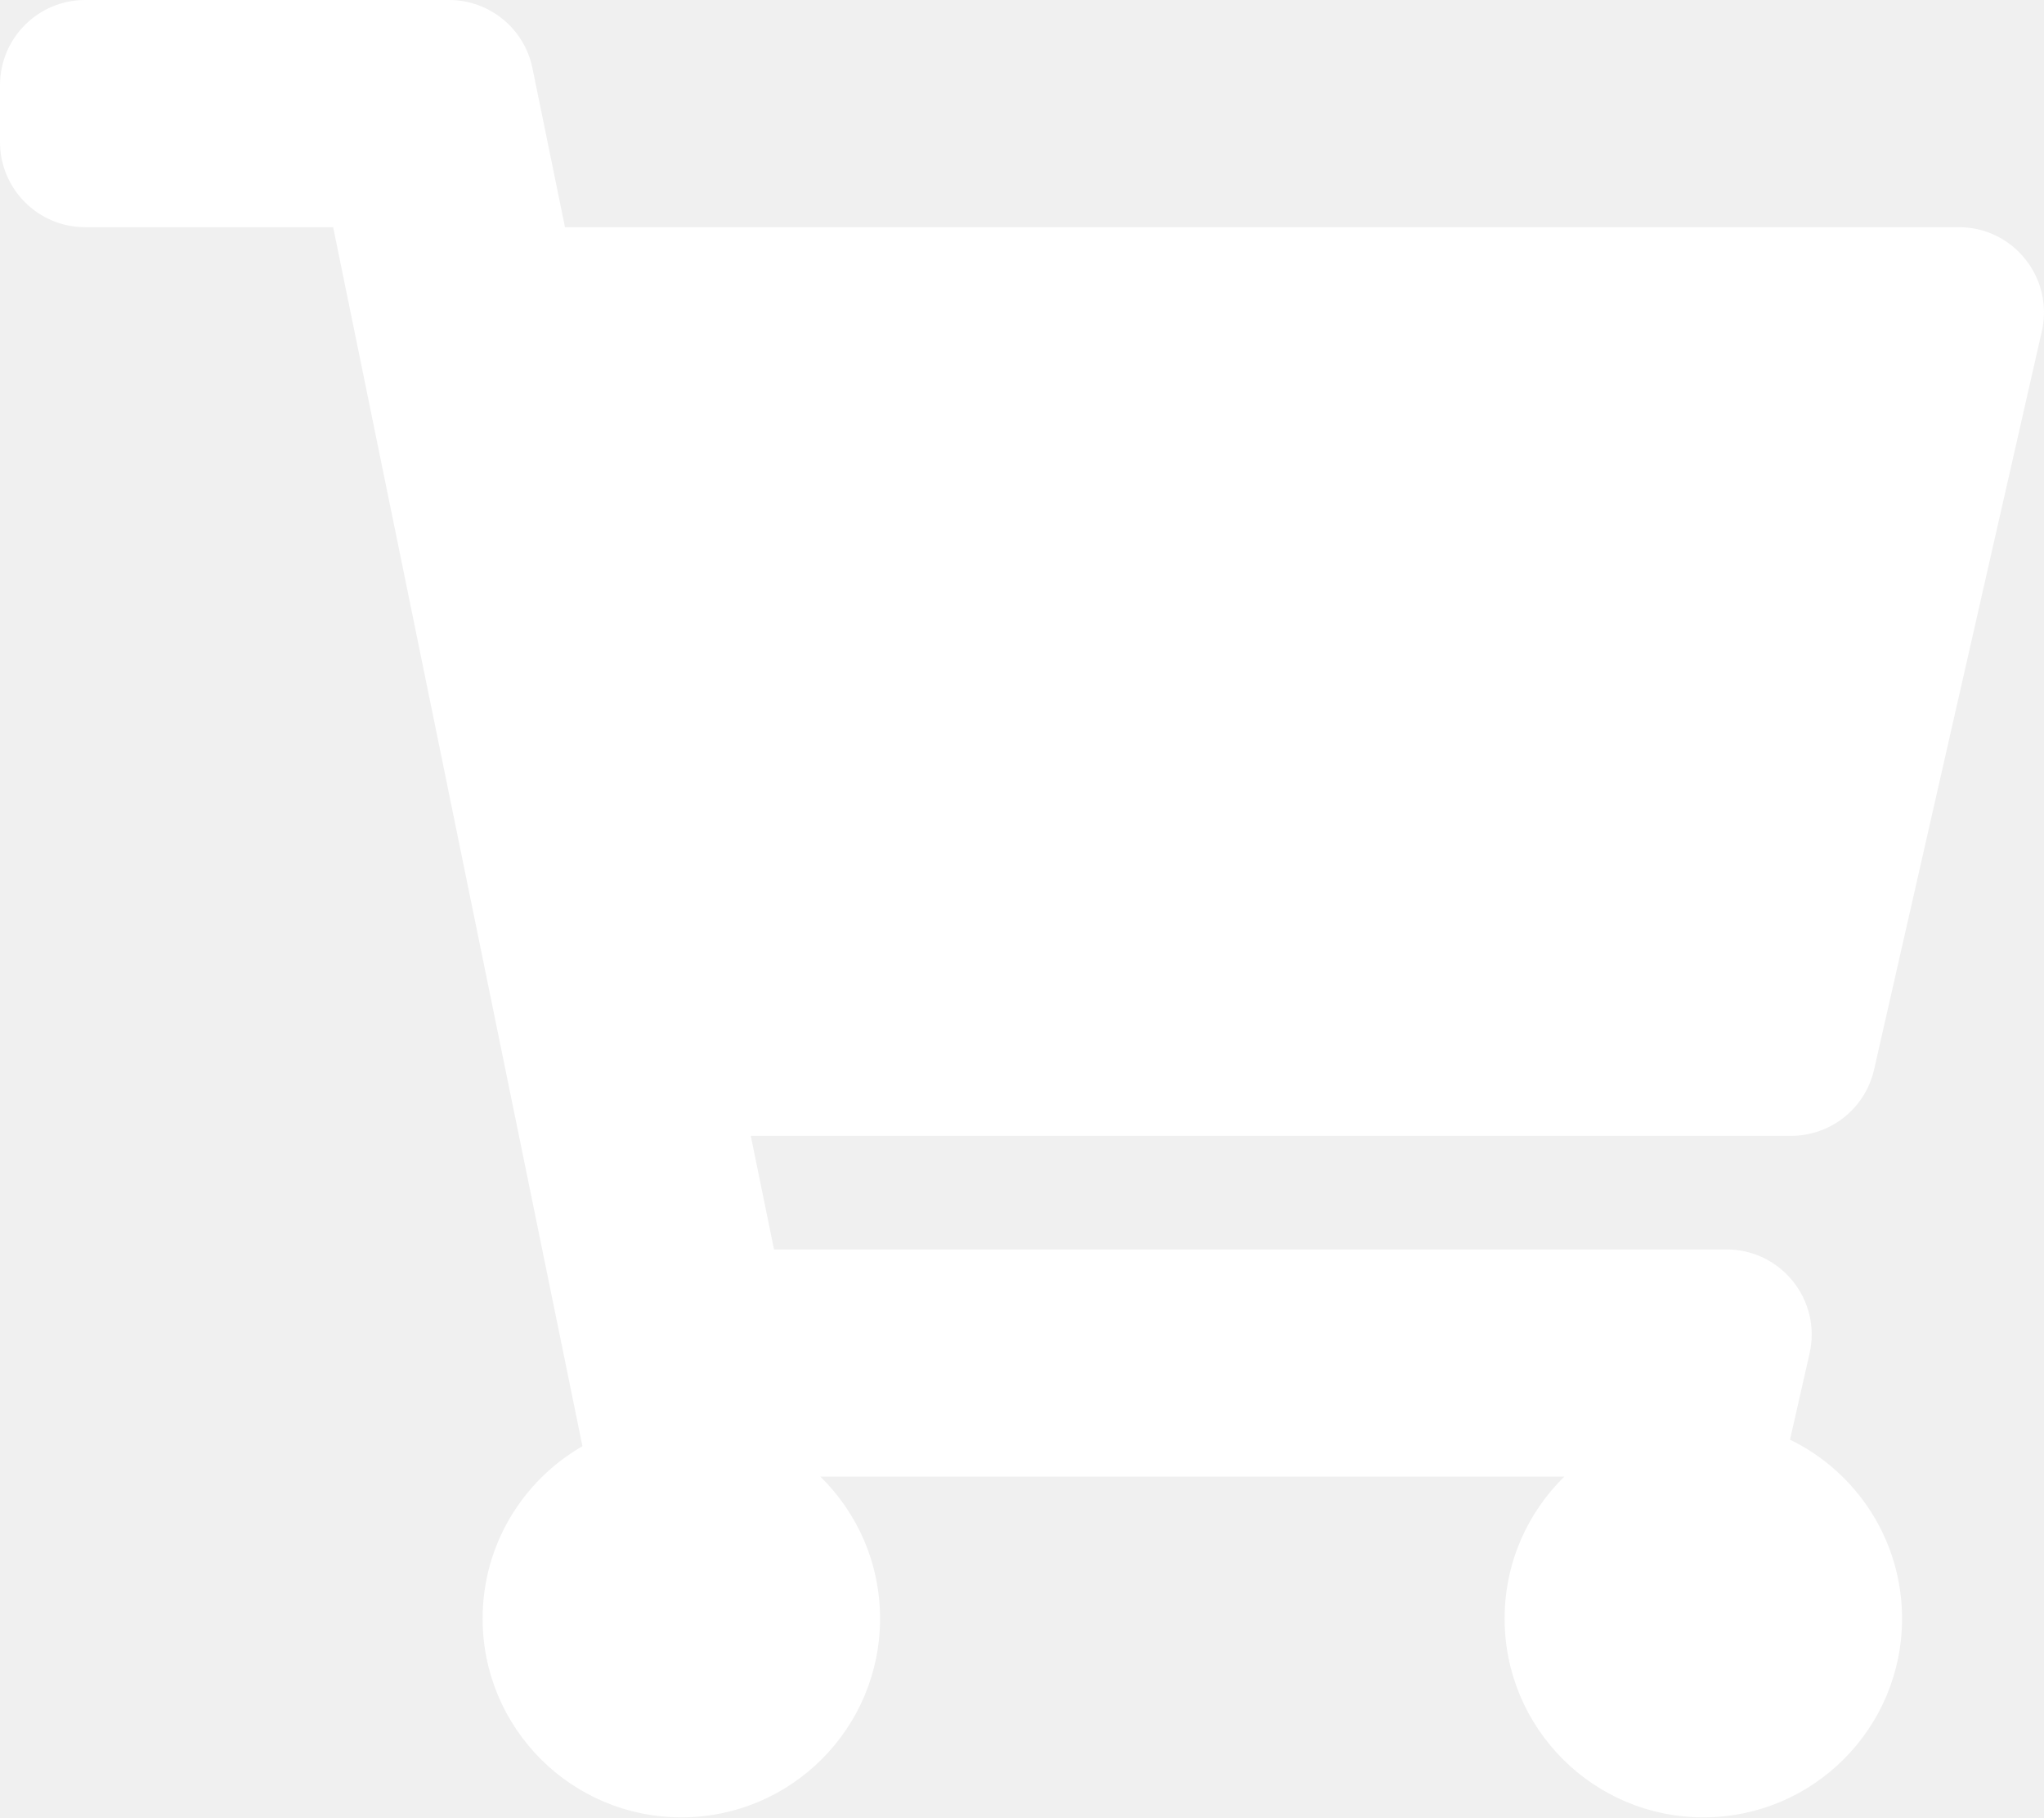
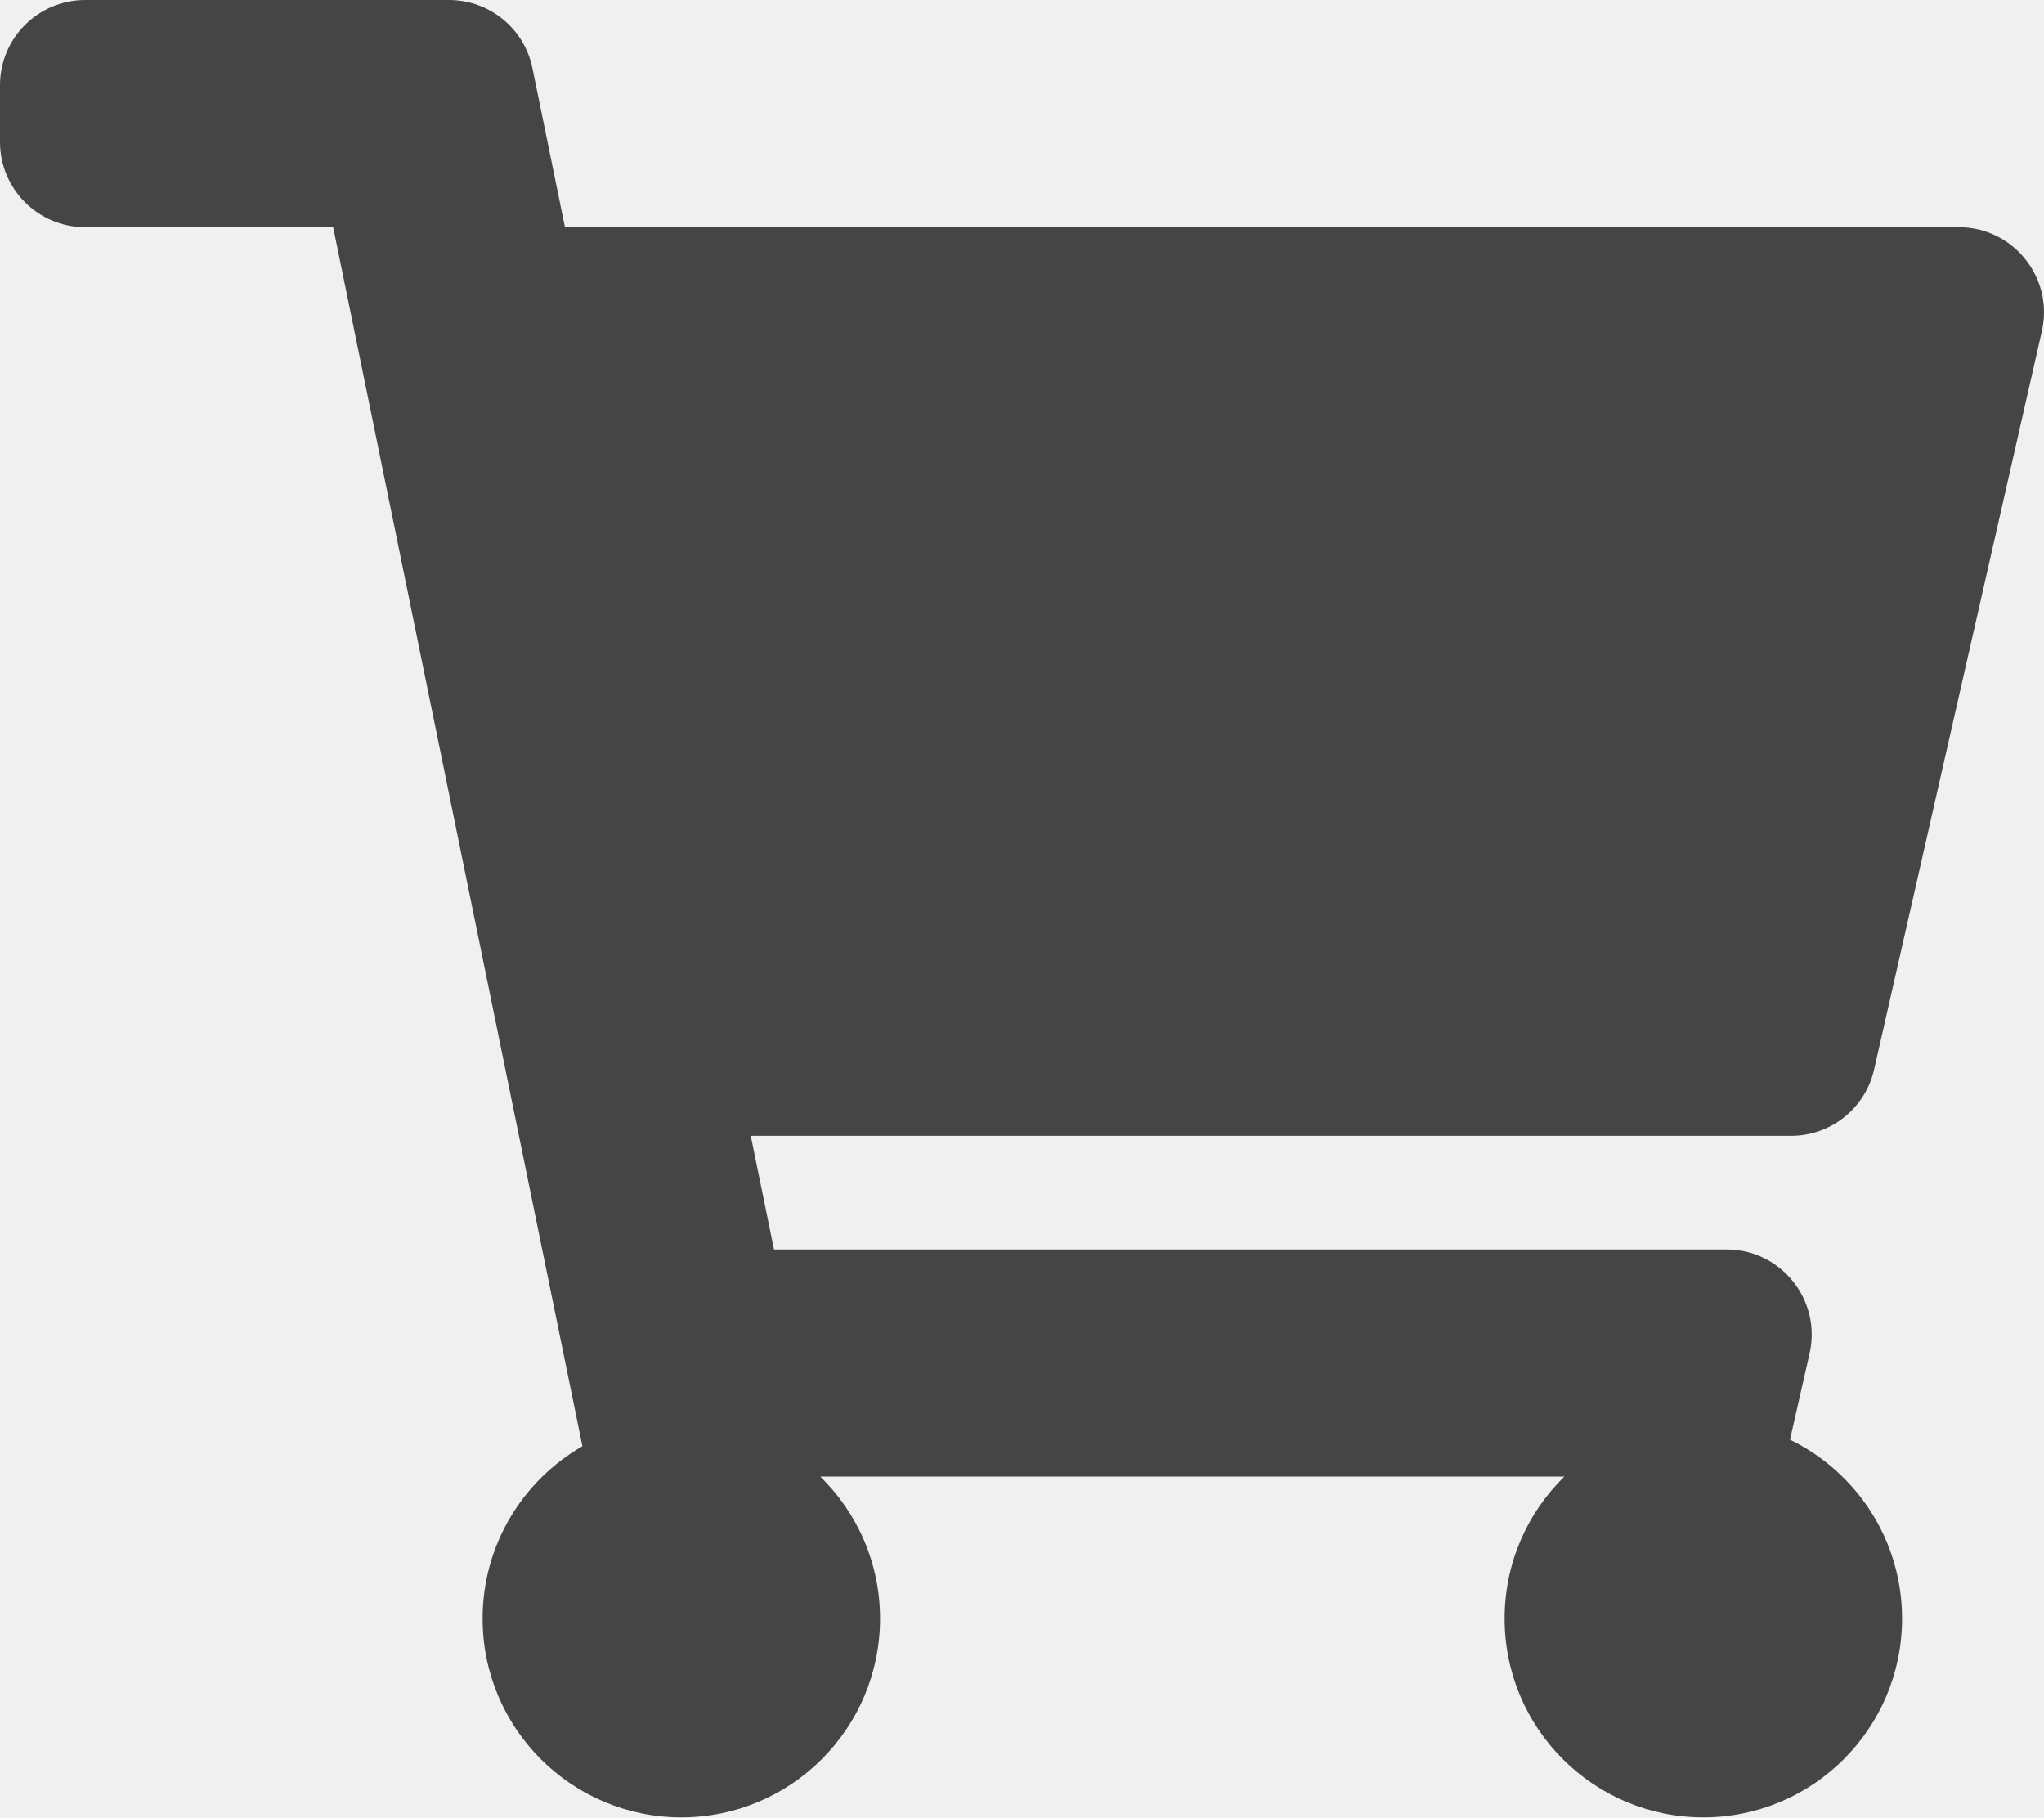
<svg xmlns="http://www.w3.org/2000/svg" aria-hidden="true" focusable="false" data-prefix="fas" data-icon="shopping-cart" class="svg-inline--fa fa-shopping-cart fa-w-18" role="img" viewBox="0 0 576 512">
-   <path fill="#fff" d="M528.12 301.319l47.273-208C578.806 78.301 567.391 64 551.99 64H159.208l-9.166-44.81C147.758 8.021 137.93 0 126.529 0H24C10.745 0 0 10.745 0 24v16c0 13.255 10.745 24 24 24h69.883l70.248 343.435C147.325 417.1 136 435.222 136 456c0 30.928 25.072 56 56 56s56-25.072 56-56c0-15.674-6.447-29.835-16.824-40h209.647C430.447 426.165 424 440.326 424 456c0 30.928 25.072 56 56 56s56-25.072 56-56c0-22.172-12.888-41.332-31.579-50.405l5.517-24.276c3.413-15.018-8.002-29.319-23.403-29.319H218.117l-6.545-32h293.145c11.206 0 20.92-7.754 23.403-18.681z" />
+   <path fill="#454545" d="M528.12 301.319l47.273-208C578.806 78.301 567.391 64 551.99 64H159.208l-9.166-44.81C147.758 8.021 137.93 0 126.529 0H24C10.745 0 0 10.745 0 24v16c0 13.255 10.745 24 24 24h69.883l70.248 343.435C147.325 417.1 136 435.222 136 456c0 30.928 25.072 56 56 56s56-25.072 56-56c0-15.674-6.447-29.835-16.824-40h209.647C430.447 426.165 424 440.326 424 456c0 30.928 25.072 56 56 56s56-25.072 56-56c0-22.172-12.888-41.332-31.579-50.405l5.517-24.276c3.413-15.018-8.002-29.319-23.403-29.319H218.117l-6.545-32h293.145c11.206 0 20.92-7.754 23.403-18.681z" />
</svg>
